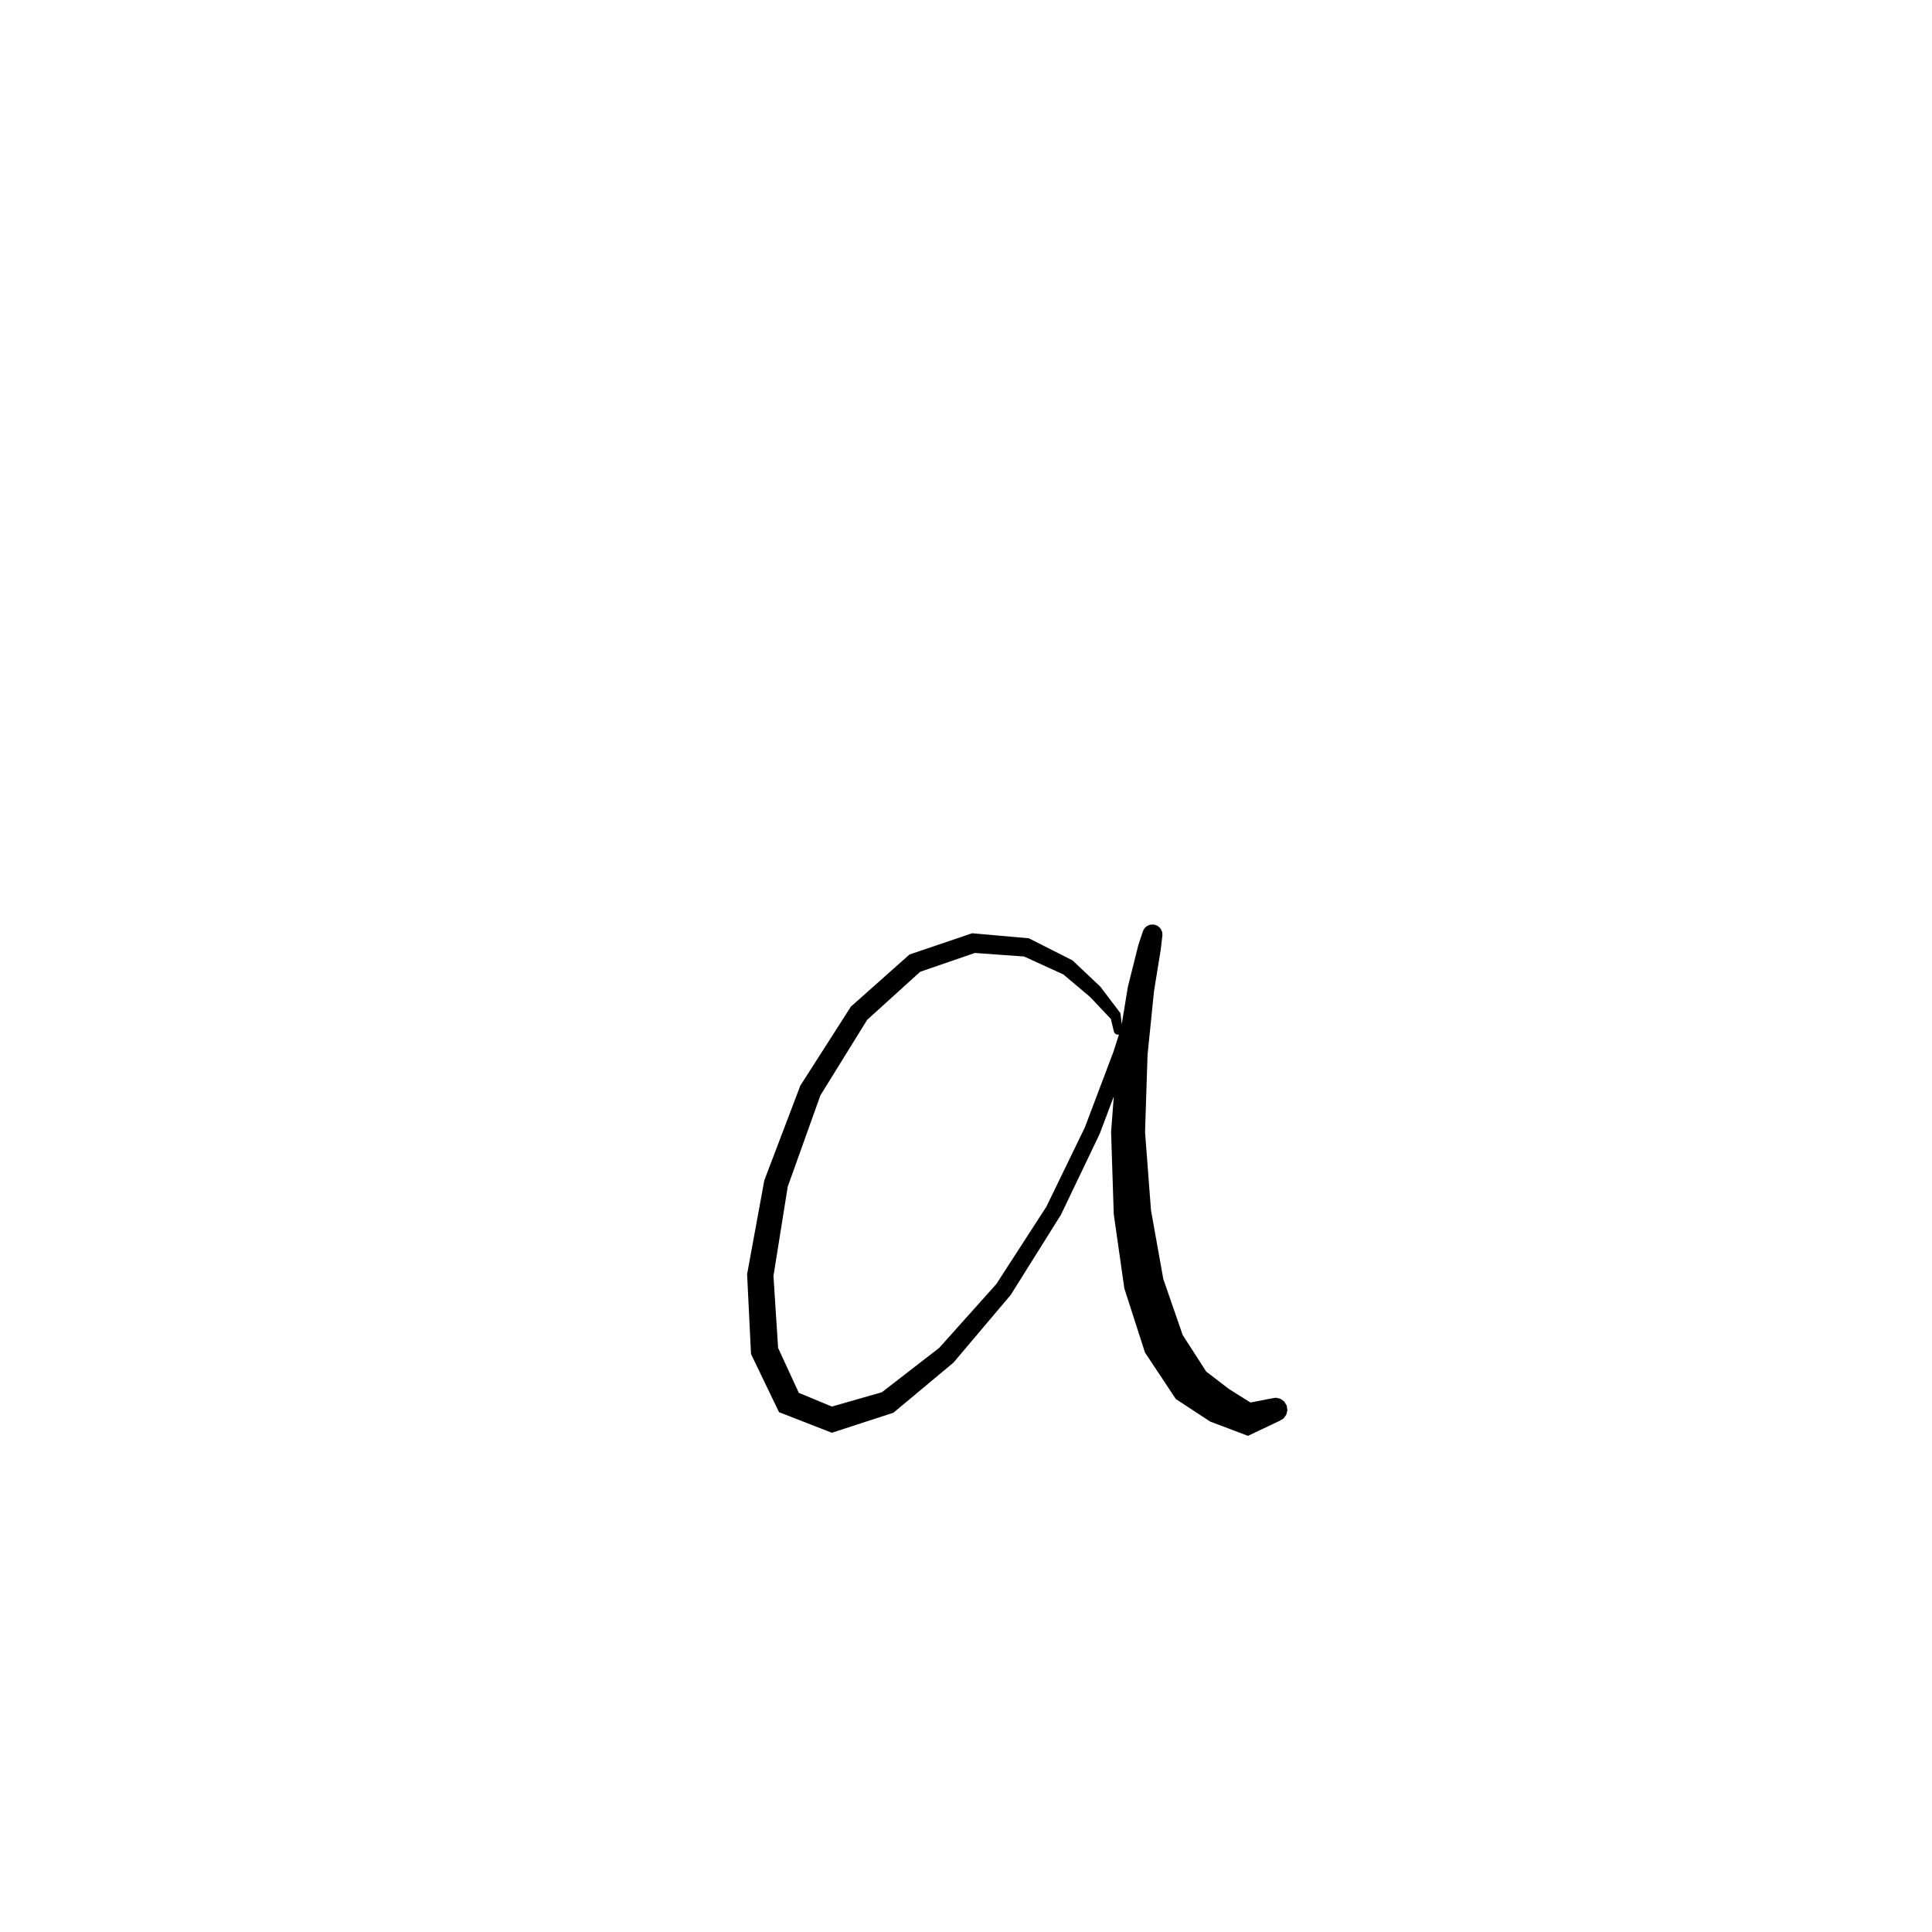
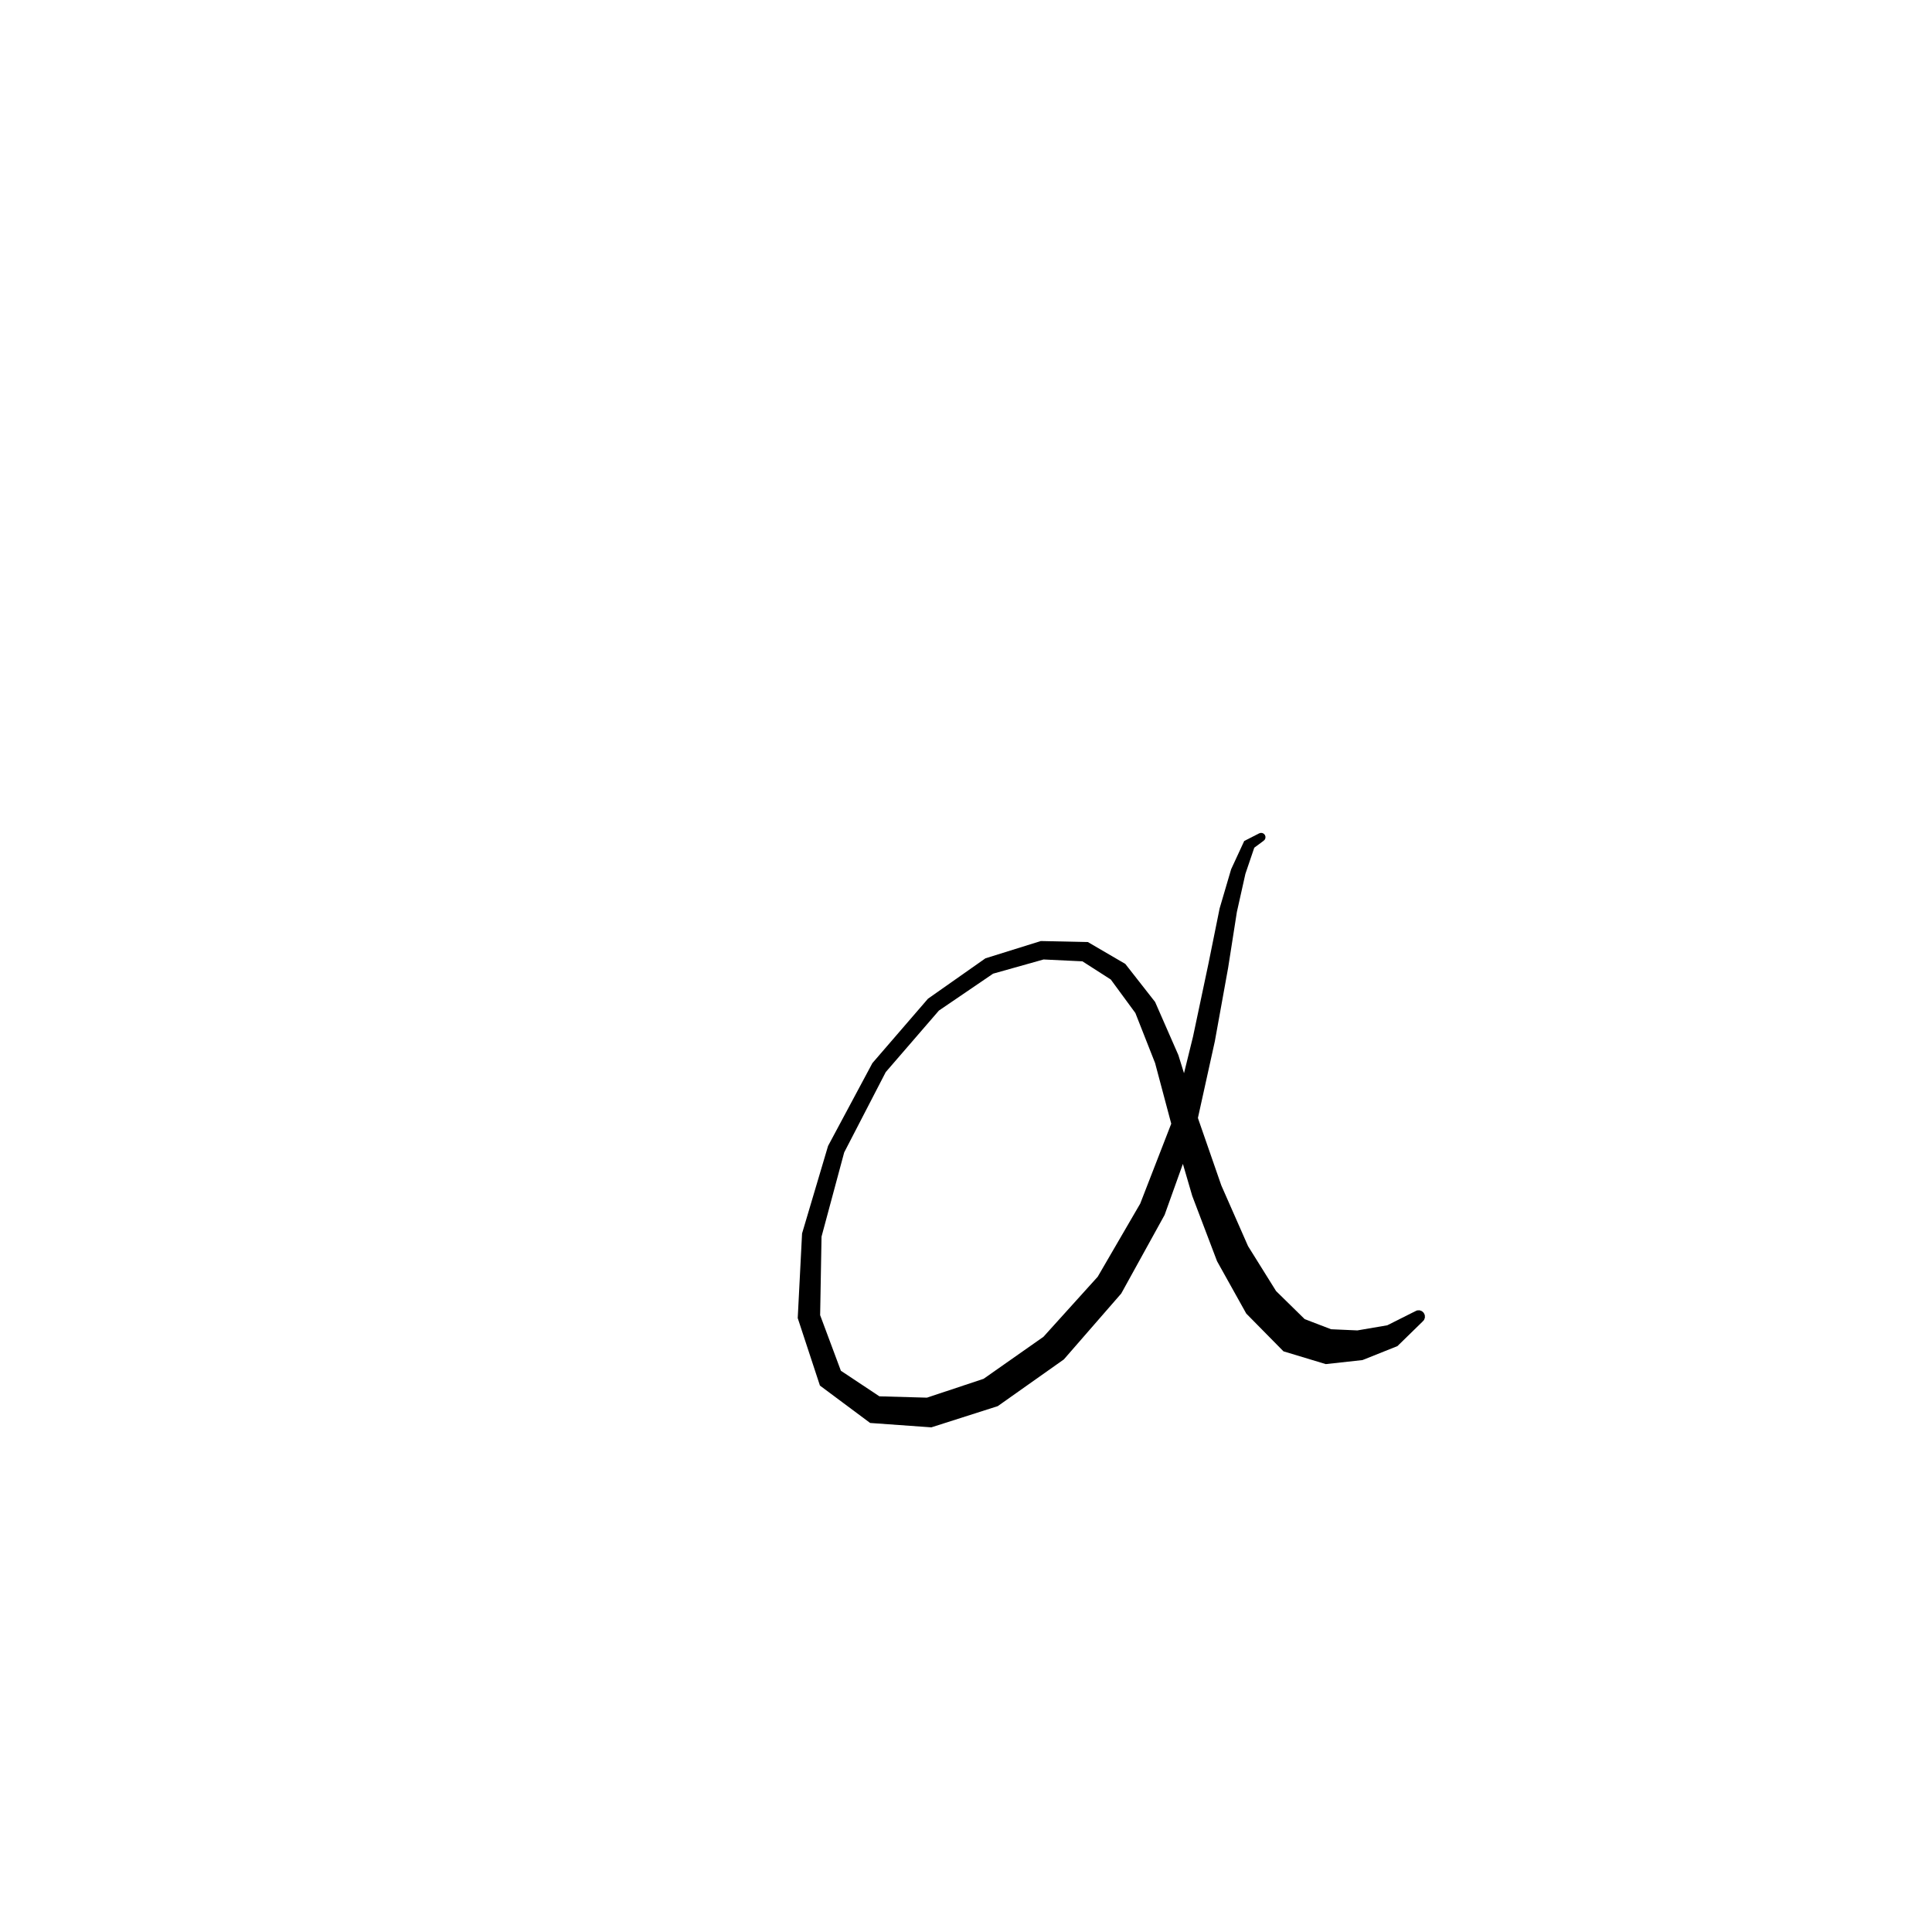
<svg xmlns="http://www.w3.org/2000/svg" viewBox="0 0 300 300" width="300" height="300">
-   <path d="M 174.277 159.889 L 173.988 157.335 L 170.862 153.209 L 166.54 149.127 L 159.754 145.695 L 150.951 144.916 L 141.232 148.211 L 132.13 156.301 L 124.277 168.575 L 118.682 183.285 L 116.01 197.86 L 116.618 210.251 L 120.965 219.281 L 129.167 222.478 L 138.728 219.369 L 148.057 211.585 L 156.957 201.056 L 164.74 188.631 L 170.764 176.053 L 175.233 164.195 L 178.389 154.579 L 180.099 148.047 L 180.505 145.241 L 180.436 144.634 L 180.14 144.1 L 179.662 143.719 L 179.074 143.551 L 178.467 143.62 L 177.933 143.916 L 177.552 144.394 L 177.384 144.981 L 177.345 147.509 L 175.944 153.866 L 172.878 163.361 L 168.458 175.058 L 162.482 187.369 L 154.71 199.388 L 145.832 209.303 L 136.938 216.187 L 129.167 218.411 L 124.035 216.275 L 120.826 209.305 L 120.102 198.14 L 122.318 184.271 L 127.39 170.092 L 134.648 158.366 L 142.879 150.9 L 151.382 147.973 L 159.024 148.527 L 165.126 151.317 L 169.249 154.791 L 172.493 158.221 L 172.945 160.111 L 173.038 160.357 L 173.219 160.549 L 173.459 160.658 L 173.722 160.666 L 173.968 160.573 L 174.16 160.392 L 174.269 160.152 Z M 177.416 144.771 L 176.762 146.745 L 175.137 153.226 L 173.474 163.343 L 172.53 175.778 L 172.942 188.522 L 174.586 200.057 L 177.794 210.028 L 182.589 217.247 L 187.922 220.743 L 193.782 222.957 L 198.689 220.632 L 199.308 220.257 L 199.736 219.673 L 199.909 218.97 L 199.799 218.255 L 199.424 217.636 L 198.84 217.208 L 198.137 217.036 L 197.422 217.146 L 194.18 217.783 L 190.856 215.702 L 187.3 212.975 L 183.65 207.306 L 180.637 198.61 L 178.725 187.922 L 177.803 175.778 L 178.192 163.768 L 179.197 153.885 L 180.238 147.477 L 180.473 145.451 L 180.487 144.84 L 180.266 144.27 L 179.843 143.829 L 179.284 143.582 L 178.673 143.569 L 178.104 143.79 L 177.662 144.212 Z" fill="black" fill-rule="nonzero" />
+   <path d="M 195.486 129.421 L 193.2 130.59 L 191.169 134.98 L 189.384 141.05 L 187.632 149.71 L 185.251 160.967 L 182.014 174.116 L 177.051 186.899 L 170.449 198.255 L 162.026 207.579 L 152.735 214.099 L 143.936 217.028 L 136.553 216.821 L 130.571 212.849 L 127.351 204.218 L 127.567 192.023 L 131.085 178.947 L 137.536 166.476 L 145.793 156.921 L 154.207 151.191 L 162.047 148.987 L 168.077 149.274 L 172.485 152.101 L 176.3 157.299 L 179.361 165.069 L 182.024 175.063 L 185.133 185.707 L 188.983 195.839 L 193.518 203.969 L 199.296 209.833 L 205.866 211.818 L 211.562 211.192 L 216.992 209.024 L 220.862 205.248 L 221.125 204.963 L 221.259 204.599 L 221.243 204.212 L 221.081 203.86 L 220.796 203.597 L 220.433 203.463 L 220.045 203.479 L 219.694 203.641 L 215.415 205.791 L 210.771 206.586 L 206.69 206.404 L 202.593 204.834 L 198.149 200.476 L 193.794 193.495 L 189.645 184.071 L 186.087 173.826 L 182.972 163.82 L 179.367 155.59 L 174.737 149.676 L 168.923 146.282 L 161.62 146.124 L 153.016 148.809 L 144.096 155.079 L 135.464 165.08 L 128.581 177.942 L 124.544 191.532 L 123.871 204.671 L 127.318 215.151 L 135.114 220.957 L 144.619 221.638 L 154.931 218.345 L 165.197 211.088 L 174.106 200.856 L 180.838 188.657 L 185.653 175.217 L 188.638 161.7 L 190.702 150.29 L 192.06 141.617 L 193.386 135.687 L 194.763 131.632 L 196.181 130.579 L 196.376 130.402 L 196.488 130.164 L 196.501 129.901 L 196.412 129.653 L 196.235 129.458 L 195.997 129.345 L 195.734 129.332 Z" fill="black" fill-rule="nonzero" />
</svg>
